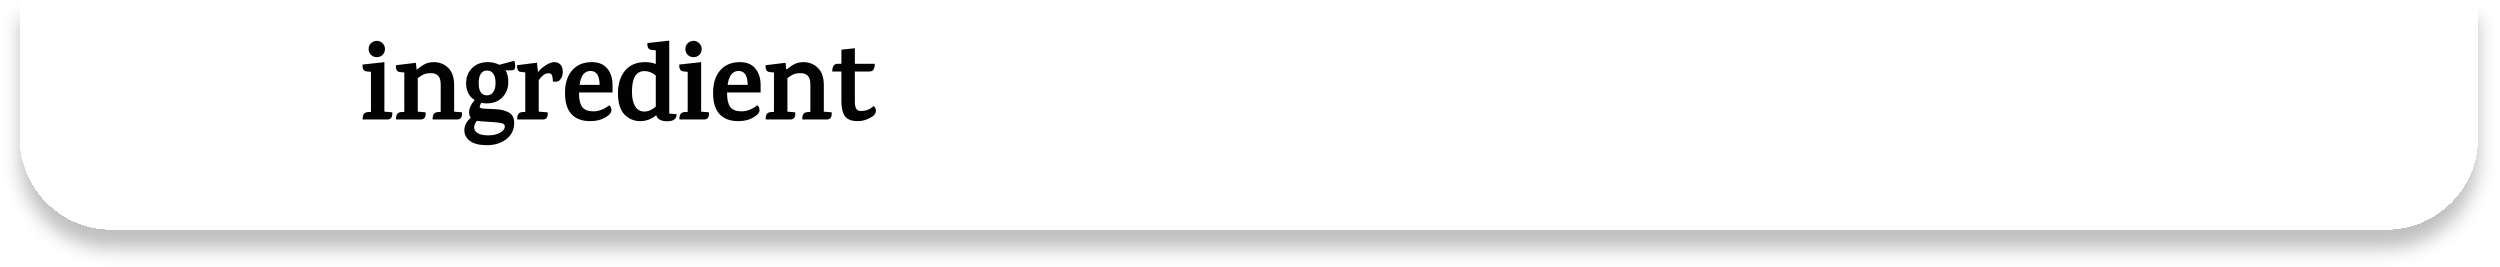
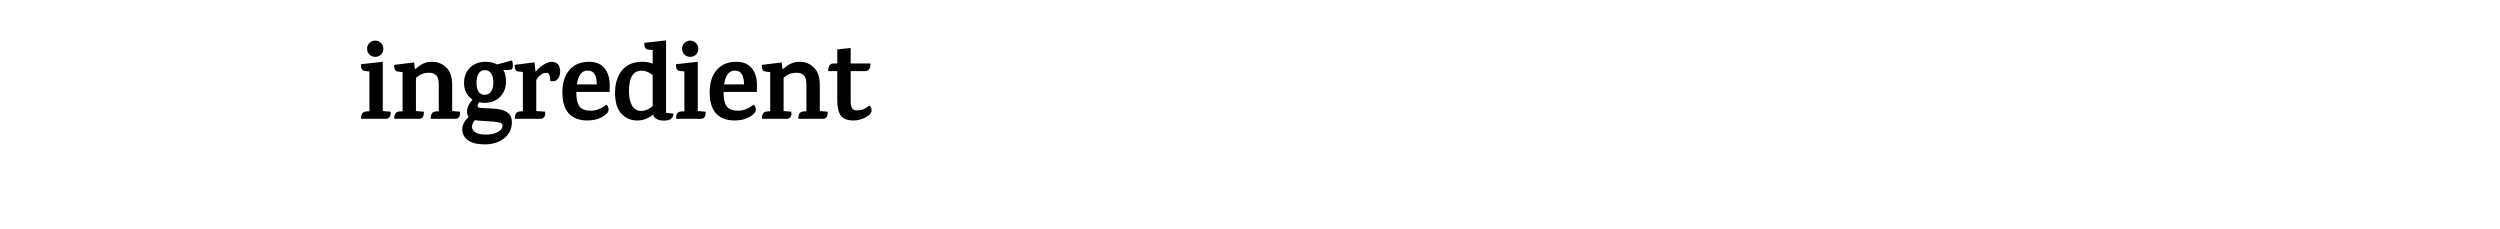
- <svg xmlns="http://www.w3.org/2000/svg" width="544" height="58" viewBox="0 0 544 58" fill="none">
-   <g filter="url(#filter0_d_629_1040)">
-     <path d="M4.268 0H539.243V30C539.243 41.046 530.289 50 519.243 50H24.268C13.222 50 4.268 41.046 4.268 30V0Z" fill="#D9D9D9" fill-opacity="0.01" shape-rendering="crispEdges" />
-   </g>
-   <path d="M84.271 26H78.919V25.808C78.919 24.928 79.271 24.456 79.975 24.392L80.719 24.344V15.632L79.783 15.536C79.127 15.472 78.831 14.976 78.895 14.048L83.647 13.52V24.296L85.351 24.44C85.447 25.48 85.087 26 84.271 26ZM83.767 10.664C83.767 11.16 83.599 11.584 83.263 11.936C82.927 12.272 82.503 12.44 81.991 12.44C81.495 12.44 81.071 12.272 80.719 11.936C80.383 11.584 80.215 11.16 80.215 10.664C80.215 10.168 80.383 9.752 80.719 9.416C81.071 9.064 81.495 8.888 81.991 8.888C82.487 8.888 82.903 9.064 83.239 9.416C83.591 9.752 83.767 10.168 83.767 10.664ZM99.447 26H94.143V25.808C94.143 24.928 94.495 24.456 95.199 24.392L95.895 24.344V18.44C95.895 17.512 95.711 16.864 95.343 16.496C94.975 16.112 94.463 15.92 93.807 15.92C93.151 15.92 92.615 16.008 92.199 16.184C91.783 16.36 91.351 16.64 90.903 17.024V24.296L92.607 24.44C92.703 25.48 92.343 26 91.527 26H86.175V25.808C86.175 24.928 86.527 24.456 87.231 24.392L87.975 24.344V15.776L87.039 15.68C86.383 15.616 86.087 15.12 86.151 14.192L90.495 13.664L90.663 15.128H90.735C91.327 14.616 91.895 14.224 92.439 13.952C92.999 13.664 93.655 13.52 94.407 13.52C95.639 13.52 96.679 13.936 97.527 14.768C98.391 15.584 98.823 16.848 98.823 18.56V24.296L100.527 24.44C100.623 25.48 100.263 26 99.447 26ZM105.913 22.496C105.513 22.496 105.113 22.456 104.713 22.376C104.489 22.776 104.377 23.064 104.377 23.24C104.377 23.416 104.561 23.536 104.929 23.6C105.297 23.648 106.169 23.696 107.545 23.744C108.921 23.792 109.985 24.04 110.737 24.488C111.505 24.92 111.889 25.672 111.889 26.744C111.889 28.216 111.321 29.392 110.185 30.272C109.049 31.152 107.649 31.592 105.985 31.592C104.337 31.592 103.097 31.288 102.265 30.68C101.449 30.072 101.041 29.288 101.041 28.328C101.041 27.368 101.505 26.456 102.433 25.592C102.193 25.304 102.073 24.92 102.073 24.44C102.073 23.592 102.473 22.704 103.273 21.776C102.041 20.976 101.425 19.76 101.425 18.128C101.425 16.8 101.849 15.704 102.697 14.84C103.561 13.96 104.713 13.52 106.153 13.52C107.097 13.52 107.929 13.712 108.649 14.096L111.865 13.232C112.009 13.408 112.089 13.736 112.105 14.216C112.121 14.696 112.041 15.016 111.865 15.176C111.625 15.304 111.001 15.352 109.993 15.32C110.457 16.008 110.657 16.968 110.593 18.2C110.529 19.416 110.073 20.44 109.225 21.272C108.377 22.088 107.273 22.496 105.913 22.496ZM109.849 27.488C109.849 27.12 109.577 26.88 109.033 26.768C108.489 26.656 107.569 26.568 106.273 26.504C104.977 26.44 104.145 26.368 103.777 26.288C103.377 26.768 103.177 27.256 103.177 27.752C103.177 28.248 103.433 28.656 103.945 28.976C104.457 29.296 105.225 29.456 106.249 29.456C107.273 29.456 108.129 29.264 108.817 28.88C109.505 28.512 109.849 28.048 109.849 27.488ZM105.961 20.744C106.537 20.744 106.993 20.512 107.329 20.048C107.665 19.568 107.833 18.904 107.833 18.056C107.833 17.192 107.673 16.528 107.353 16.064C107.033 15.584 106.577 15.344 105.985 15.344C105.393 15.344 104.937 15.584 104.617 16.064C104.313 16.544 104.161 17.216 104.161 18.08C104.161 19.856 104.761 20.744 105.961 20.744ZM117.131 15.632C117.515 15.12 118.059 14.64 118.763 14.192C119.483 13.744 120.099 13.52 120.611 13.52C121.139 13.52 121.579 13.688 121.931 14.024C122.283 14.36 122.459 14.92 122.459 15.704C122.459 16.472 122.195 17.088 121.667 17.552C121.395 17.76 120.939 17.824 120.299 17.744C120.299 17.216 120.251 16.816 120.155 16.544C120.059 16.256 119.955 16.088 119.843 16.04C119.731 15.976 119.579 15.944 119.387 15.944C118.587 15.944 117.867 16.464 117.227 17.504V24.296L119.171 24.44C119.267 25.48 118.907 26 118.091 26H112.547C112.547 26 112.547 25.936 112.547 25.808C112.547 24.928 112.899 24.456 113.603 24.392L114.299 24.344V15.752L113.243 15.632C112.747 15.584 112.499 15.104 112.499 14.192L116.843 13.64L117.059 15.632H117.131ZM125.993 20.12V20.384C125.993 21.68 126.225 22.648 126.689 23.288C127.169 23.912 127.985 24.224 129.137 24.224C130.305 24.224 131.449 23.784 132.569 22.904C132.889 23.144 133.049 23.52 133.049 24.032C133.049 24.528 132.601 25.04 131.705 25.568C130.825 26.096 129.721 26.36 128.393 26.36C126.665 26.36 125.321 25.856 124.361 24.848C123.417 23.824 122.945 22.28 122.945 20.216C122.945 18.136 123.457 16.504 124.481 15.32C125.521 14.12 126.945 13.52 128.753 13.52C130.289 13.52 131.433 14 132.185 14.96C132.953 15.92 133.321 17.184 133.289 18.752V20.12H125.993ZM128.489 15.44C127.177 15.44 126.385 16.448 126.113 18.464H130.481C130.449 17.376 130.265 16.6 129.929 16.136C129.593 15.672 129.113 15.44 128.489 15.44ZM147.235 24.848C147.235 25.872 146.555 26.384 145.195 26.384C143.851 26.384 143.051 25.944 142.795 25.064C141.771 25.928 140.603 26.36 139.291 26.36C137.995 26.36 136.875 25.896 135.931 24.968C134.987 24.024 134.499 22.528 134.467 20.48C134.435 18.432 134.923 16.76 135.931 15.464C136.955 14.168 138.451 13.52 140.419 13.52C141.299 13.52 142.059 13.656 142.699 13.928V10.952L141.763 10.856C141.107 10.792 140.811 10.296 140.875 9.368L145.627 8.84V24.704L147.235 24.848ZM140.227 15.464C138.419 15.464 137.515 16.96 137.515 19.952C137.515 21.328 137.747 22.392 138.211 23.144C138.691 23.896 139.355 24.272 140.203 24.272C141.067 24.272 141.899 23.912 142.699 23.192V16.424C141.931 15.784 141.107 15.464 140.227 15.464ZM153.191 26H147.839V25.808C147.839 24.928 148.191 24.456 148.895 24.392L149.639 24.344V15.632L148.703 15.536C148.047 15.472 147.751 14.976 147.815 14.048L152.567 13.52V24.296L154.271 24.44C154.367 25.48 154.007 26 153.191 26ZM152.687 10.664C152.687 11.16 152.519 11.584 152.183 11.936C151.847 12.272 151.423 12.44 150.911 12.44C150.415 12.44 149.991 12.272 149.639 11.936C149.303 11.584 149.135 11.16 149.135 10.664C149.135 10.168 149.303 9.752 149.639 9.416C149.991 9.064 150.415 8.888 150.911 8.888C151.407 8.888 151.823 9.064 152.159 9.416C152.511 9.752 152.687 10.168 152.687 10.664ZM158.215 20.12V20.384C158.215 21.68 158.447 22.648 158.911 23.288C159.391 23.912 160.207 24.224 161.359 24.224C162.527 24.224 163.671 23.784 164.791 22.904C165.111 23.144 165.271 23.52 165.271 24.032C165.271 24.528 164.823 25.04 163.927 25.568C163.047 26.096 161.943 26.36 160.615 26.36C158.887 26.36 157.543 25.856 156.583 24.848C155.639 23.824 155.167 22.28 155.167 20.216C155.167 18.136 155.679 16.504 156.703 15.32C157.743 14.12 159.167 13.52 160.975 13.52C162.511 13.52 163.655 14 164.407 14.96C165.175 15.92 165.543 17.184 165.511 18.752V20.12H158.215ZM160.711 15.44C159.399 15.44 158.607 16.448 158.335 18.464H162.703C162.671 17.376 162.487 16.6 162.151 16.136C161.815 15.672 161.335 15.44 160.711 15.44ZM179.888 26H174.584V25.808C174.584 24.928 174.936 24.456 175.64 24.392L176.336 24.344V18.44C176.336 17.512 176.152 16.864 175.784 16.496C175.416 16.112 174.904 15.92 174.248 15.92C173.592 15.92 173.056 16.008 172.64 16.184C172.224 16.36 171.792 16.64 171.344 17.024V24.296L173.048 24.44C173.144 25.48 172.784 26 171.968 26H166.616V25.808C166.616 24.928 166.968 24.456 167.672 24.392L168.416 24.344V15.776L167.48 15.68C166.824 15.616 166.528 15.12 166.592 14.192L170.936 13.664L171.104 15.128H171.176C171.768 14.616 172.336 14.224 172.88 13.952C173.44 13.664 174.096 13.52 174.848 13.52C176.08 13.52 177.12 13.936 177.968 14.768C178.832 15.584 179.264 16.848 179.264 18.56V24.296L180.968 24.44C181.064 25.48 180.704 26 179.888 26ZM186.018 15.56V22.208C186.018 23.504 186.434 24.152 187.266 24.152C187.874 24.152 188.378 24.072 188.778 23.912C189.194 23.752 189.634 23.48 190.098 23.096C190.178 23.096 190.282 23.2 190.41 23.408C190.538 23.616 190.602 23.84 190.602 24.08C190.602 24.704 190.162 25.24 189.282 25.688C188.402 26.136 187.546 26.36 186.714 26.36C185.882 26.36 185.226 26.24 184.746 26C184.266 25.776 183.906 25.44 183.666 24.992C183.282 24.256 183.09 23.28 183.09 22.064V15.56H181.098C181.098 14.44 181.49 13.88 182.274 13.88H183.09V10.808L186.018 10.496V13.88H190.338C190.37 14.12 190.346 14.392 190.266 14.696C190.122 15.272 189.754 15.56 189.162 15.56H186.018Z" fill="black" />
-   <rect x="1.862" width="540.138" height="56" fill="#D9D9D9" fill-opacity="0.01" />
-   <defs>
-     <filter id="filter0_d_629_1040" x="0.268" y="0" width="542.976" height="58" filterUnits="userSpaceOnUse" color-interpolation-filters="sRGB">
-       <feFlood flood-opacity="0" result="BackgroundImageFix" />
-       <feColorMatrix in="SourceAlpha" type="matrix" values="0 0 0 0 0 0 0 0 0 0 0 0 0 0 0 0 0 0 127 0" result="hardAlpha" />
-       <feOffset dy="4" />
-       <feGaussianBlur stdDeviation="2" />
-       <feComposite in2="hardAlpha" operator="out" />
-       <feColorMatrix type="matrix" values="0 0 0 0 0 0 0 0 0 0 0 0 0 0 0 0 0 0 0.25 0" />
-       <feBlend mode="normal" in2="BackgroundImageFix" result="effect1_dropShadow_629_1040" />
-       <feBlend mode="normal" in="SourceGraphic" in2="effect1_dropShadow_629_1040" result="shape" />
-     </filter>
-   </defs>
+ <svg xmlns="http://www.w3.org/2000/svg" width="547" height="50" viewBox="0 0 547 50" fill="none">
+   <path d="M84.378 26H79.026V25.808C79.026 24.928 79.378 24.456 80.082 24.392L80.826 24.344V15.632L79.89 15.536C79.234 15.472 78.938 14.976 79.002 14.048L83.754 13.52V24.296L85.458 24.44C85.554 25.48 85.194 26 84.378 26ZM83.874 10.664C83.874 11.16 83.706 11.584 83.37 11.936C83.034 12.272 82.61 12.44 82.098 12.44C81.602 12.44 81.178 12.272 80.826 11.936C80.49 11.584 80.322 11.16 80.322 10.664C80.322 10.168 80.49 9.752 80.826 9.416C81.178 9.064 81.602 8.888 82.098 8.888C82.594 8.888 83.01 9.064 83.346 9.416C83.698 9.752 83.874 10.168 83.874 10.664ZM99.554 26H94.25V25.808C94.25 24.928 94.602 24.456 95.306 24.392L96.002 24.344V18.44C96.002 17.512 95.818 16.864 95.45 16.496C95.082 16.112 94.57 15.92 93.914 15.92C93.258 15.92 92.722 16.008 92.306 16.184C91.89 16.36 91.458 16.64 91.01 17.024V24.296L92.714 24.44C92.81 25.48 92.45 26 91.634 26H86.282V25.808C86.282 24.928 86.634 24.456 87.338 24.392L88.082 24.344V15.776L87.146 15.68C86.49 15.616 86.194 15.12 86.258 14.192L90.602 13.664L90.77 15.128H90.842C91.434 14.616 92.002 14.224 92.546 13.952C93.106 13.664 93.762 13.52 94.514 13.52C95.746 13.52 96.786 13.936 97.634 14.768C98.498 15.584 98.93 16.848 98.93 18.56V24.296L100.634 24.44C100.73 25.48 100.37 26 99.554 26ZM106.02 22.496C105.62 22.496 105.22 22.456 104.82 22.376C104.596 22.776 104.484 23.064 104.484 23.24C104.484 23.416 104.668 23.536 105.036 23.6C105.404 23.648 106.276 23.696 107.652 23.744C109.028 23.792 110.092 24.04 110.844 24.488C111.612 24.92 111.996 25.672 111.996 26.744C111.996 28.216 111.428 29.392 110.292 30.272C109.156 31.152 107.756 31.592 106.092 31.592C104.444 31.592 103.204 31.288 102.372 30.68C101.556 30.072 101.148 29.288 101.148 28.328C101.148 27.368 101.612 26.456 102.54 25.592C102.3 25.304 102.18 24.92 102.18 24.44C102.18 23.592 102.58 22.704 103.38 21.776C102.148 20.976 101.532 19.76 101.532 18.128C101.532 16.8 101.956 15.704 102.804 14.84C103.668 13.96 104.82 13.52 106.26 13.52C107.204 13.52 108.036 13.712 108.756 14.096L111.972 13.232C112.116 13.408 112.196 13.736 112.212 14.216C112.228 14.696 112.148 15.016 111.972 15.176C111.732 15.304 111.108 15.352 110.1 15.32C110.564 16.008 110.764 16.968 110.7 18.2C110.636 19.416 110.18 20.44 109.332 21.272C108.484 22.088 107.38 22.496 106.02 22.496ZM109.956 27.488C109.956 27.12 109.684 26.88 109.14 26.768C108.596 26.656 107.676 26.568 106.38 26.504C105.084 26.44 104.252 26.368 103.884 26.288C103.484 26.768 103.284 27.256 103.284 27.752C103.284 28.248 103.54 28.656 104.052 28.976C104.564 29.296 105.332 29.456 106.356 29.456C107.38 29.456 108.236 29.264 108.924 28.88C109.612 28.512 109.956 28.048 109.956 27.488ZM106.068 20.744C106.644 20.744 107.1 20.512 107.436 20.048C107.772 19.568 107.94 18.904 107.94 18.056C107.94 17.192 107.78 16.528 107.46 16.064C107.14 15.584 106.684 15.344 106.092 15.344C105.5 15.344 105.044 15.584 104.724 16.064C104.42 16.544 104.268 17.216 104.268 18.08C104.268 19.856 104.868 20.744 106.068 20.744ZM117.237 15.632C117.621 15.12 118.165 14.64 118.869 14.192C119.589 13.744 120.205 13.52 120.717 13.52C121.245 13.52 121.685 13.688 122.037 14.024C122.389 14.36 122.565 14.92 122.565 15.704C122.565 16.472 122.301 17.088 121.773 17.552C121.501 17.76 121.045 17.824 120.405 17.744C120.405 17.216 120.357 16.816 120.261 16.544C120.165 16.256 120.061 16.088 119.949 16.04C119.837 15.976 119.685 15.944 119.493 15.944C118.693 15.944 117.973 16.464 117.333 17.504V24.296L119.277 24.44C119.373 25.48 119.013 26 118.197 26H112.653C112.653 26 112.653 25.936 112.653 25.808C112.653 24.928 113.005 24.456 113.709 24.392L114.405 24.344V15.752L113.349 15.632C112.853 15.584 112.605 15.104 112.605 14.192L116.949 13.64L117.165 15.632H117.237ZM126.1 20.12V20.384C126.1 21.68 126.332 22.648 126.796 23.288C127.276 23.912 128.092 24.224 129.244 24.224C130.412 24.224 131.556 23.784 132.676 22.904C132.996 23.144 133.156 23.52 133.156 24.032C133.156 24.528 132.708 25.04 131.812 25.568C130.932 26.096 129.828 26.36 128.5 26.36C126.772 26.36 125.428 25.856 124.468 24.848C123.524 23.824 123.052 22.28 123.052 20.216C123.052 18.136 123.564 16.504 124.588 15.32C125.628 14.12 127.052 13.52 128.86 13.52C130.396 13.52 131.54 14 132.292 14.96C133.06 15.92 133.428 17.184 133.396 18.752V20.12H126.1ZM128.596 15.44C127.284 15.44 126.492 16.448 126.22 18.464H130.588C130.556 17.376 130.372 16.6 130.036 16.136C129.7 15.672 129.22 15.44 128.596 15.44ZM147.341 24.848C147.341 25.872 146.661 26.384 145.301 26.384C143.957 26.384 143.157 25.944 142.901 25.064C141.877 25.928 140.709 26.36 139.397 26.36C138.101 26.36 136.981 25.896 136.037 24.968C135.093 24.024 134.605 22.528 134.573 20.48C134.541 18.432 135.029 16.76 136.037 15.464C137.061 14.168 138.557 13.52 140.525 13.52C141.405 13.52 142.165 13.656 142.805 13.928V10.952L141.869 10.856C141.213 10.792 140.917 10.296 140.981 9.368L145.733 8.84V24.704L147.341 24.848ZM140.333 15.464C138.525 15.464 137.621 16.96 137.621 19.952C137.621 21.328 137.853 22.392 138.317 23.144C138.797 23.896 139.461 24.272 140.309 24.272C141.173 24.272 142.005 23.912 142.805 23.192V16.424C142.037 15.784 141.213 15.464 140.333 15.464ZM153.297 26H147.945V25.808C147.945 24.928 148.297 24.456 149.001 24.392L149.745 24.344V15.632L148.809 15.536C148.153 15.472 147.857 14.976 147.921 14.048L152.673 13.52V24.296L154.377 24.44C154.473 25.48 154.113 26 153.297 26ZM152.793 10.664C152.793 11.16 152.625 11.584 152.289 11.936C151.953 12.272 151.529 12.44 151.017 12.44C150.521 12.44 150.097 12.272 149.745 11.936C149.409 11.584 149.241 11.16 149.241 10.664C149.241 10.168 149.409 9.752 149.745 9.416C150.097 9.064 150.521 8.888 151.017 8.888C151.513 8.888 151.929 9.064 152.265 9.416C152.617 9.752 152.793 10.168 152.793 10.664ZM158.321 20.12V20.384C158.321 21.68 158.553 22.648 159.017 23.288C159.497 23.912 160.313 24.224 161.465 24.224C162.633 24.224 163.777 23.784 164.897 22.904C165.217 23.144 165.377 23.52 165.377 24.032C165.377 24.528 164.929 25.04 164.033 25.568C163.153 26.096 162.049 26.36 160.721 26.36C158.993 26.36 157.649 25.856 156.689 24.848C155.745 23.824 155.273 22.28 155.273 20.216C155.273 18.136 155.785 16.504 156.809 15.32C157.849 14.12 159.273 13.52 161.081 13.52C162.617 13.52 163.761 14 164.513 14.96C165.281 15.92 165.649 17.184 165.617 18.752V20.12H158.321ZM160.817 15.44C159.505 15.44 158.713 16.448 158.441 18.464H162.809C162.777 17.376 162.593 16.6 162.257 16.136C161.921 15.672 161.441 15.44 160.817 15.44ZM179.995 26H174.691V25.808C174.691 24.928 175.043 24.456 175.747 24.392L176.443 24.344V18.44C176.443 17.512 176.259 16.864 175.891 16.496C175.523 16.112 175.011 15.92 174.355 15.92C173.699 15.92 173.163 16.008 172.747 16.184C172.331 16.36 171.899 16.64 171.451 17.024V24.296L173.155 24.44C173.251 25.48 172.891 26 172.075 26H166.723V25.808C166.723 24.928 167.075 24.456 167.779 24.392L168.523 24.344V15.776L167.587 15.68C166.931 15.616 166.635 15.12 166.699 14.192L171.043 13.664L171.211 15.128H171.283C171.875 14.616 172.443 14.224 172.987 13.952C173.547 13.664 174.203 13.52 174.955 13.52C176.187 13.52 177.227 13.936 178.075 14.768C178.939 15.584 179.371 16.848 179.371 18.56V24.296L181.075 24.44C181.171 25.48 180.811 26 179.995 26ZM186.125 15.56V22.208C186.125 23.504 186.541 24.152 187.373 24.152C187.981 24.152 188.485 24.072 188.885 23.912C189.301 23.752 189.741 23.48 190.205 23.096C190.285 23.096 190.389 23.2 190.517 23.408C190.645 23.616 190.709 23.84 190.709 24.08C190.709 24.704 190.269 25.24 189.389 25.688C188.509 26.136 187.653 26.36 186.821 26.36C185.989 26.36 185.333 26.24 184.853 26C184.373 25.776 184.013 25.44 183.773 24.992C183.389 24.256 183.197 23.28 183.197 22.064V15.56H181.205C181.205 14.44 181.597 13.88 182.381 13.88H183.197V10.808L186.125 10.496V13.88H190.445C190.477 14.12 190.453 14.392 190.373 14.696C190.229 15.272 189.861 15.56 189.269 15.56H186.125Z" fill="black" />
</svg>
